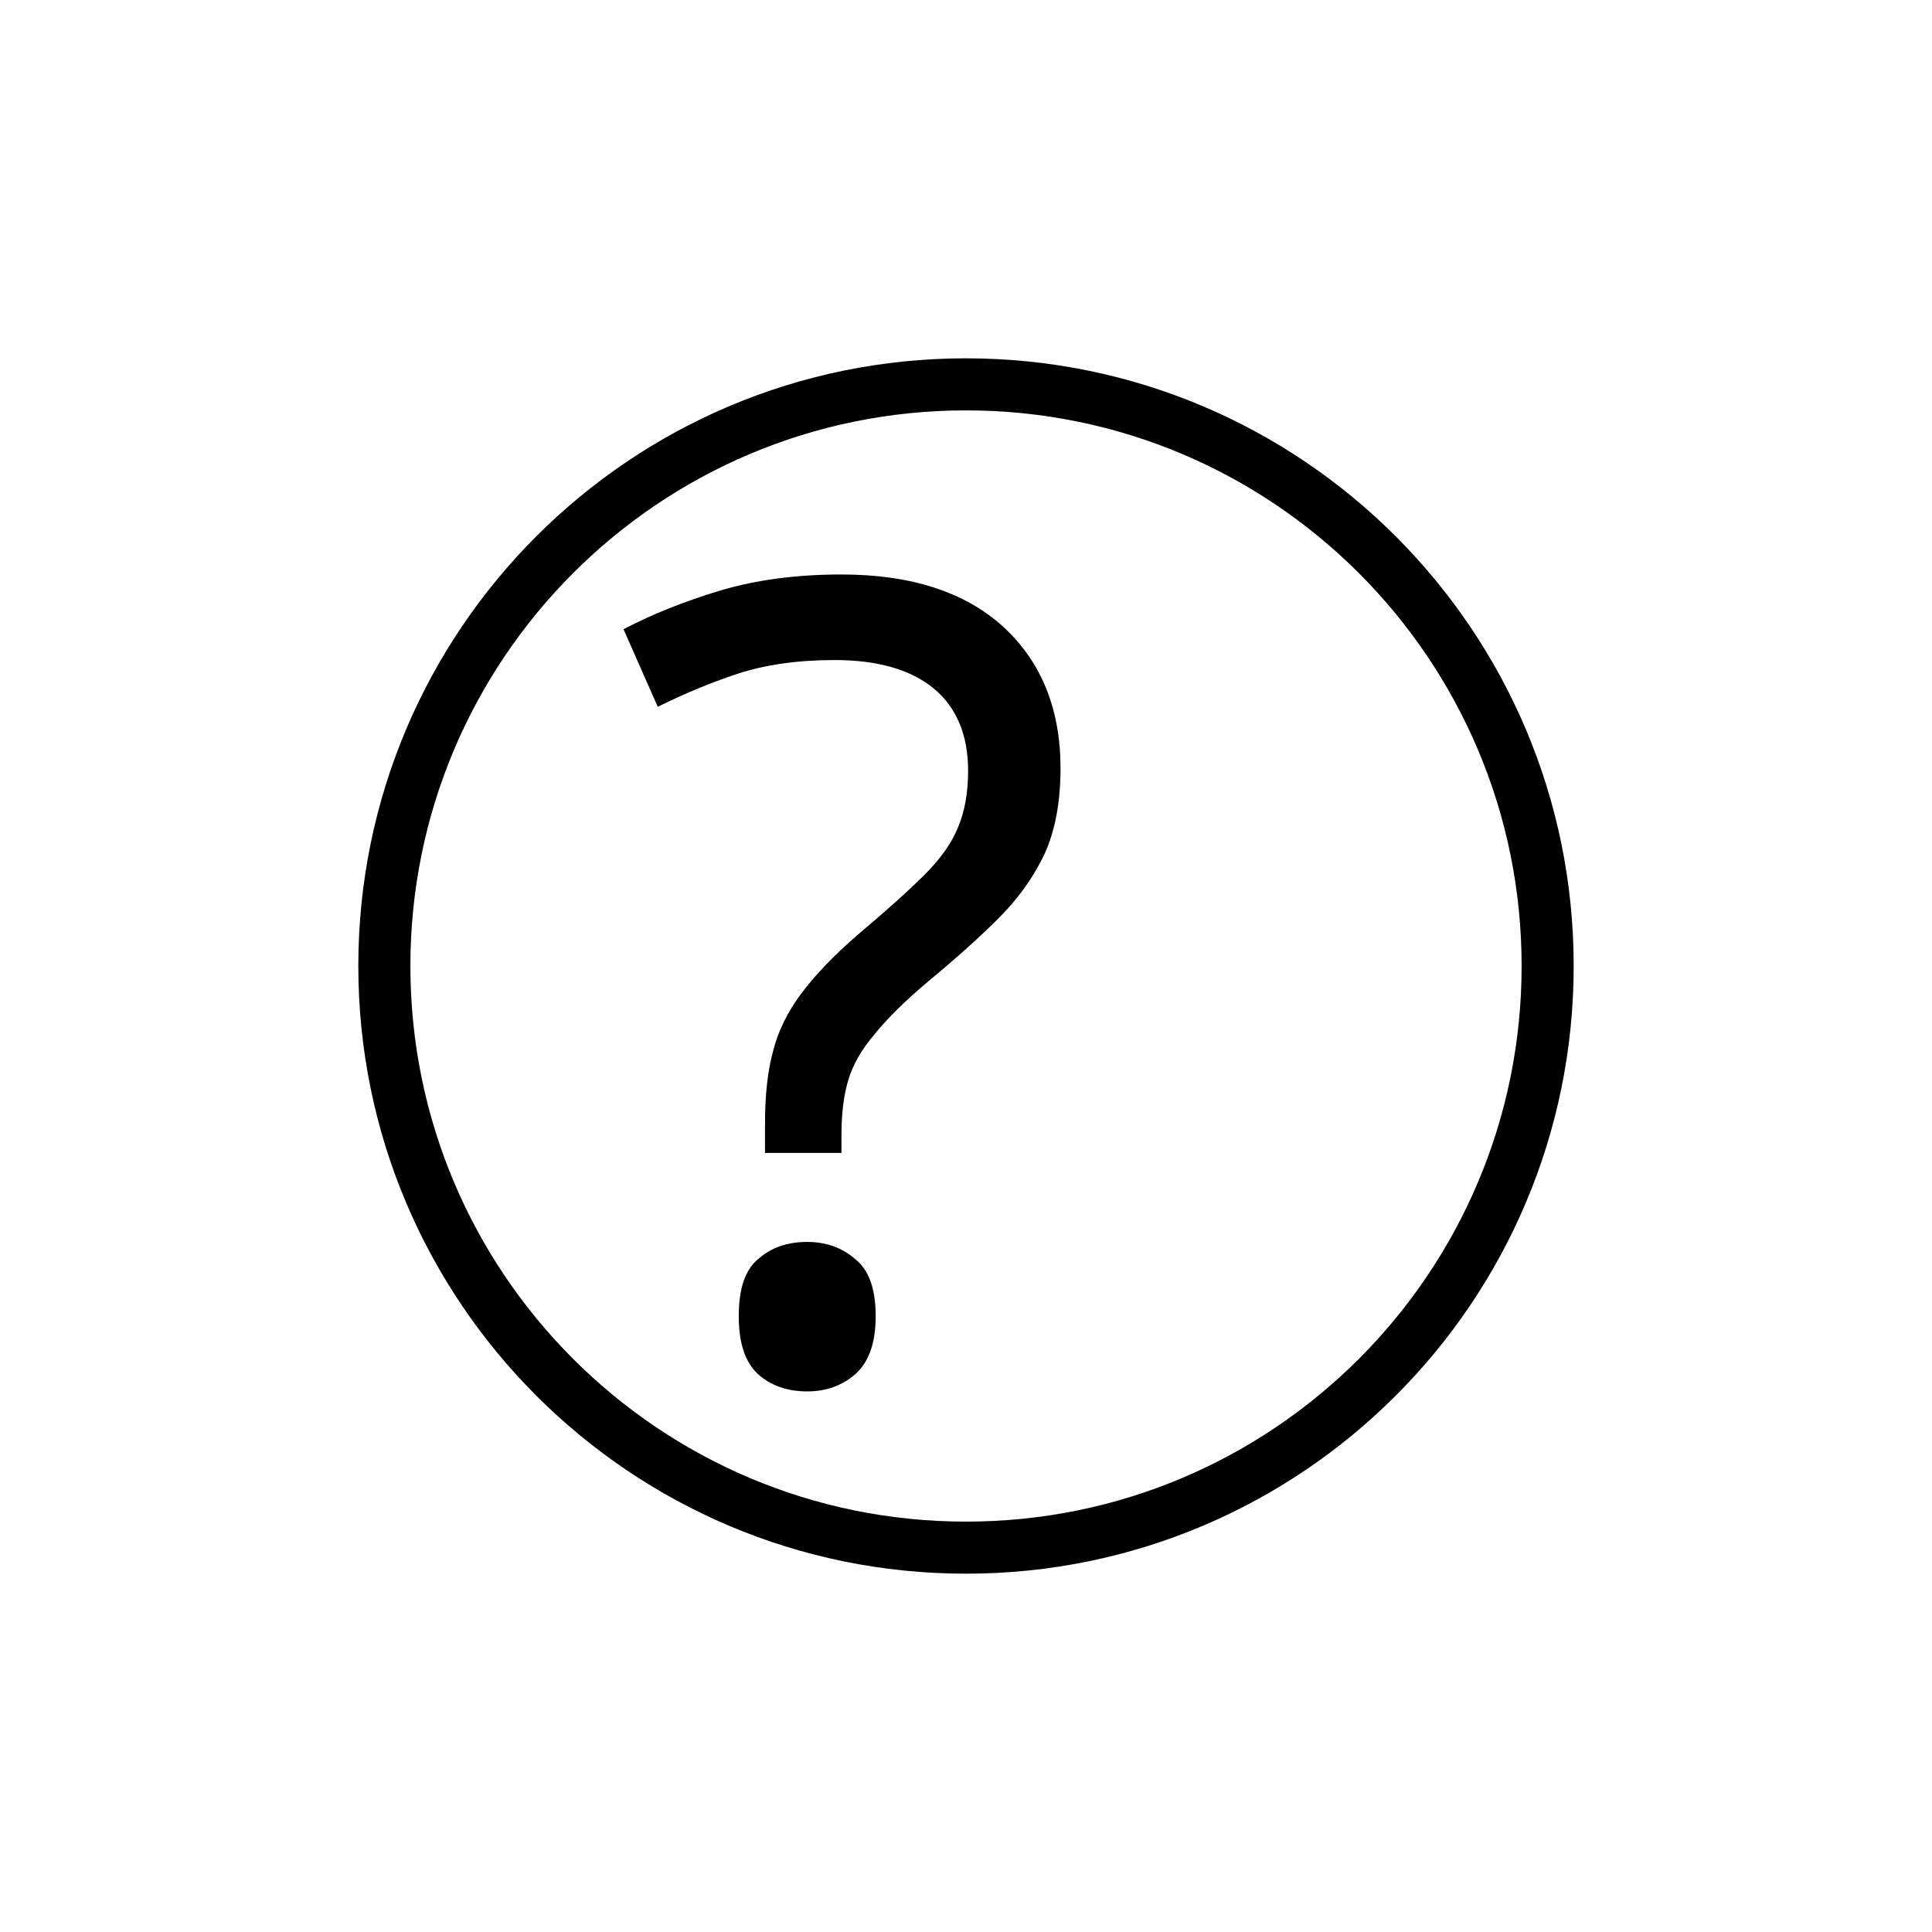
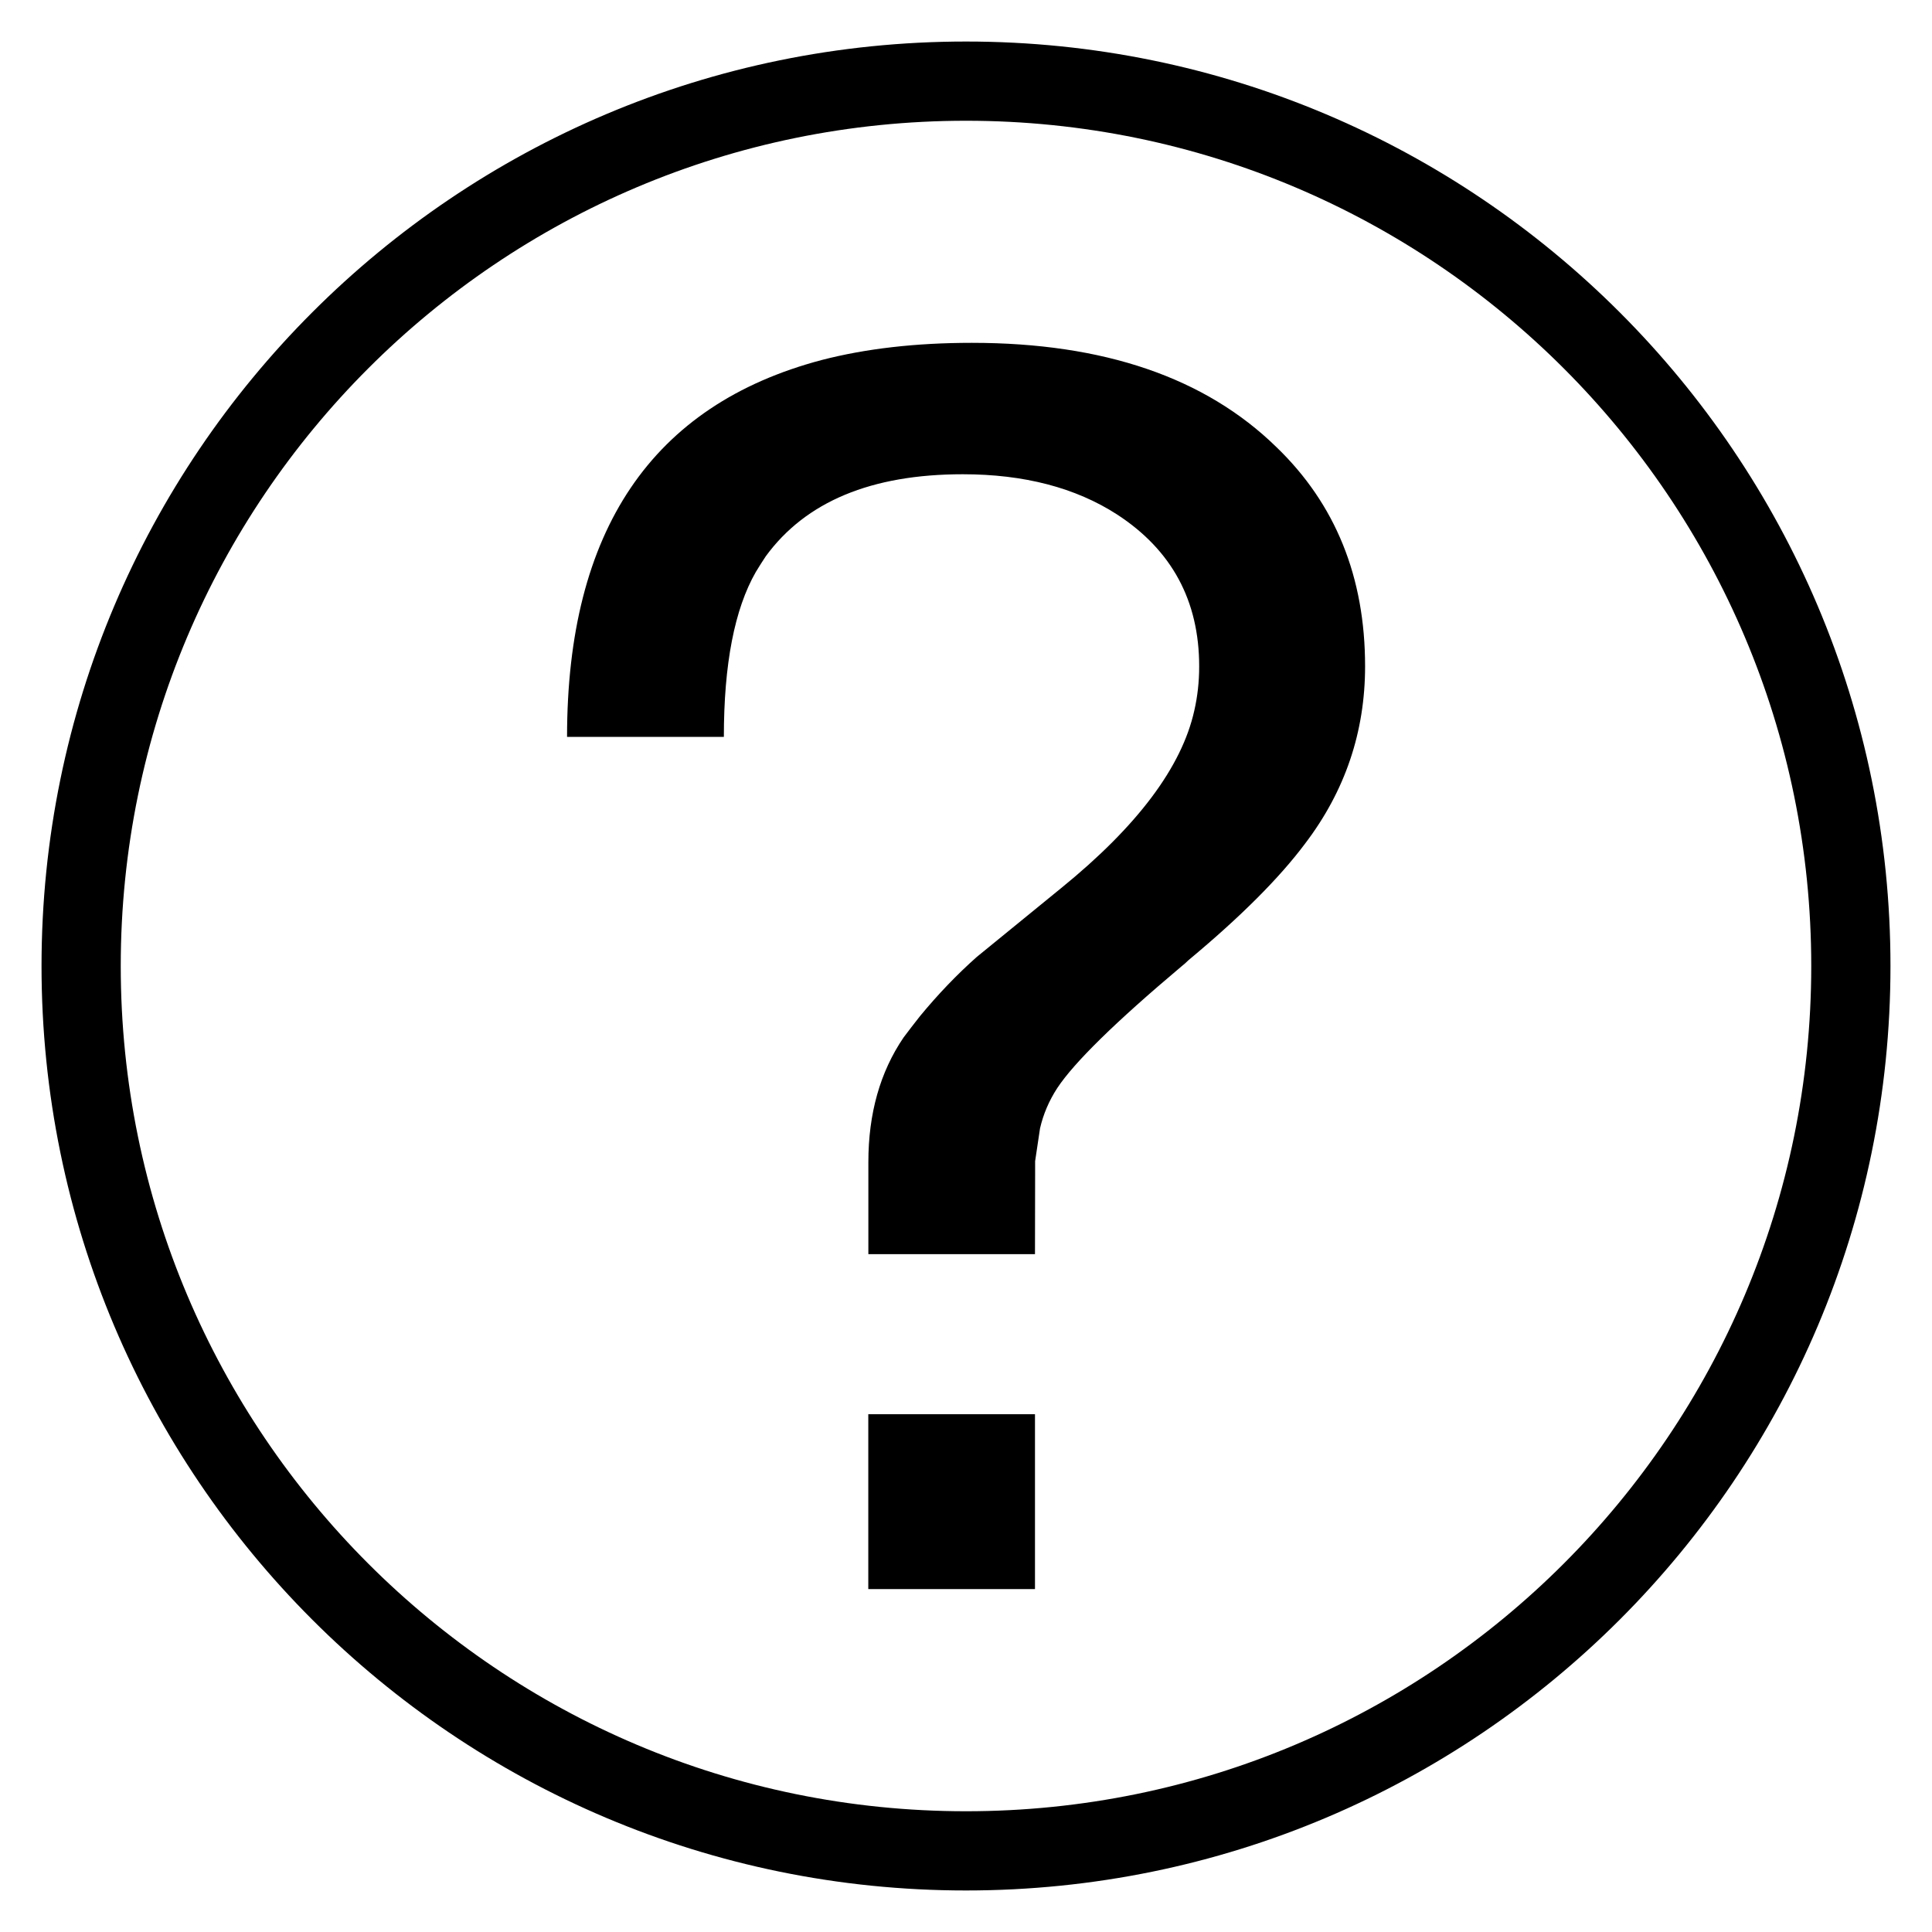
- <svg xmlns="http://www.w3.org/2000/svg" width="100" height="100" viewBox="0 0 26.458 26.458" version="1.1" id="svg5">
-   <defs id="defs2" />
+ <svg xmlns="http://www.w3.org/2000/svg" width="32.0px" height="32.0px" viewBox="0 0 32.0 32.0" version="1.1" id="SVGRoot">
+   <defs id="defs842" />
  <g id="layer1">
-     <text xml:space="preserve" style="font-style:normal;font-variant:normal;font-weight:normal;font-stretch:normal;font-size:15.134px;line-height:1.25;font-family:Jamrul;-inkscape-font-specification:'Jamrul, Normal';font-variant-ligatures:normal;font-variant-caps:normal;font-variant-numeric:normal;font-variant-east-asian:normal;fill:#000000;fill-opacity:1;stroke:none;stroke-width:0.378" x="8.352" y="18.838" id="text1574">
-       <tspan id="tspan1572" style="font-style:normal;font-variant:normal;font-weight:normal;font-stretch:normal;font-size:15.134px;font-family:Jamrul;-inkscape-font-specification:'Jamrul, Normal';font-variant-ligatures:normal;font-variant-caps:normal;font-variant-numeric:normal;font-variant-east-asian:normal;fill:#000000;stroke-width:0.378" x="8.352" y="18.838">?</tspan>
-     </text>
-     <path id="path8692" style="fill:#000000;stroke-width:0.265;stroke-dashoffset:3.9" d="m 13.229,4.907 a 8.322,8.322 0 0 0 -8.322,8.322 8.322,8.322 0 0 0 8.322,8.322 8.322,8.322 0 0 0 8.322,-8.322 8.322,8.322 0 0 0 -8.322,-8.322 z m 0,0.713 a 7.609,7.609 0 0 1 7.609,7.609 7.609,7.609 0 0 1 -7.609,7.609 7.609,7.609 0 0 1 -7.609,-7.609 7.609,7.609 0 0 1 7.609,-7.609 z" />
+     <g id="g959" transform="matrix(1.177857,0,0,1.177857,-0.4900022,-2.845716)">
+       <g id="g1142">
+         <g aria-label="?" id="text1574" style="font-size:23.642px;line-height:1.25;font-family:Jamrul;-inkscape-font-specification:'Jamrul, Normal';stroke-width:0.591">
+           <path d="m 14.97,20.052 h -2.343 v -1.293 q 0,-1.027 0.496,-1.755 0.104,-0.139 0.231,-0.3 0.381,-0.462 0.797,-0.831 0.254,-0.208 1.189,-0.97 1.605,-1.304 1.87,-2.493 0.069,-0.3 0.069,-0.623 0,-1.385 -1.154,-2.136 -0.877,-0.566 -2.17,-0.566 -1.928,0 -2.771,1.154 -0.069,0.104 -0.139,0.219 -0.45,0.785 -0.45,2.32 H 8.39 q 0,-4.352 3.579,-5.299 0.935,-0.242 2.113,-0.242 2.782,0 4.283,1.466 1.247,1.201 1.247,3.082 0,1.385 -0.843,2.493 -0.543,0.727 -1.639,1.639 -0.046,0.046 -0.104,0.092 -1.385,1.166 -1.743,1.708 -0.173,0.266 -0.242,0.566 l -0.069,0.462 q 0,0.092 0,0.196 z m 0,2.251 v 2.459 H 12.626 V 22.303 Z" id="path1000" />
+         </g>
+         <path id="path8692" style="fill:#000000;stroke-width:0.413;stroke-dashoffset:3.9" d="M 14,3 A 13,13 0 0 0 1,16 13,13 0 0 0 14,29 13,13 0 0 0 27,16 13,13 0 0 0 14,3 Z m 0,1.114 A 11.886,11.886 0 0 1 25.886,16 11.886,11.886 0 0 1 14,27.886 11.886,11.886 0 0 1 2.114,16 11.886,11.886 0 0 1 14,4.114 Z" />
+       </g>
+     </g>
  </g>
</svg>
